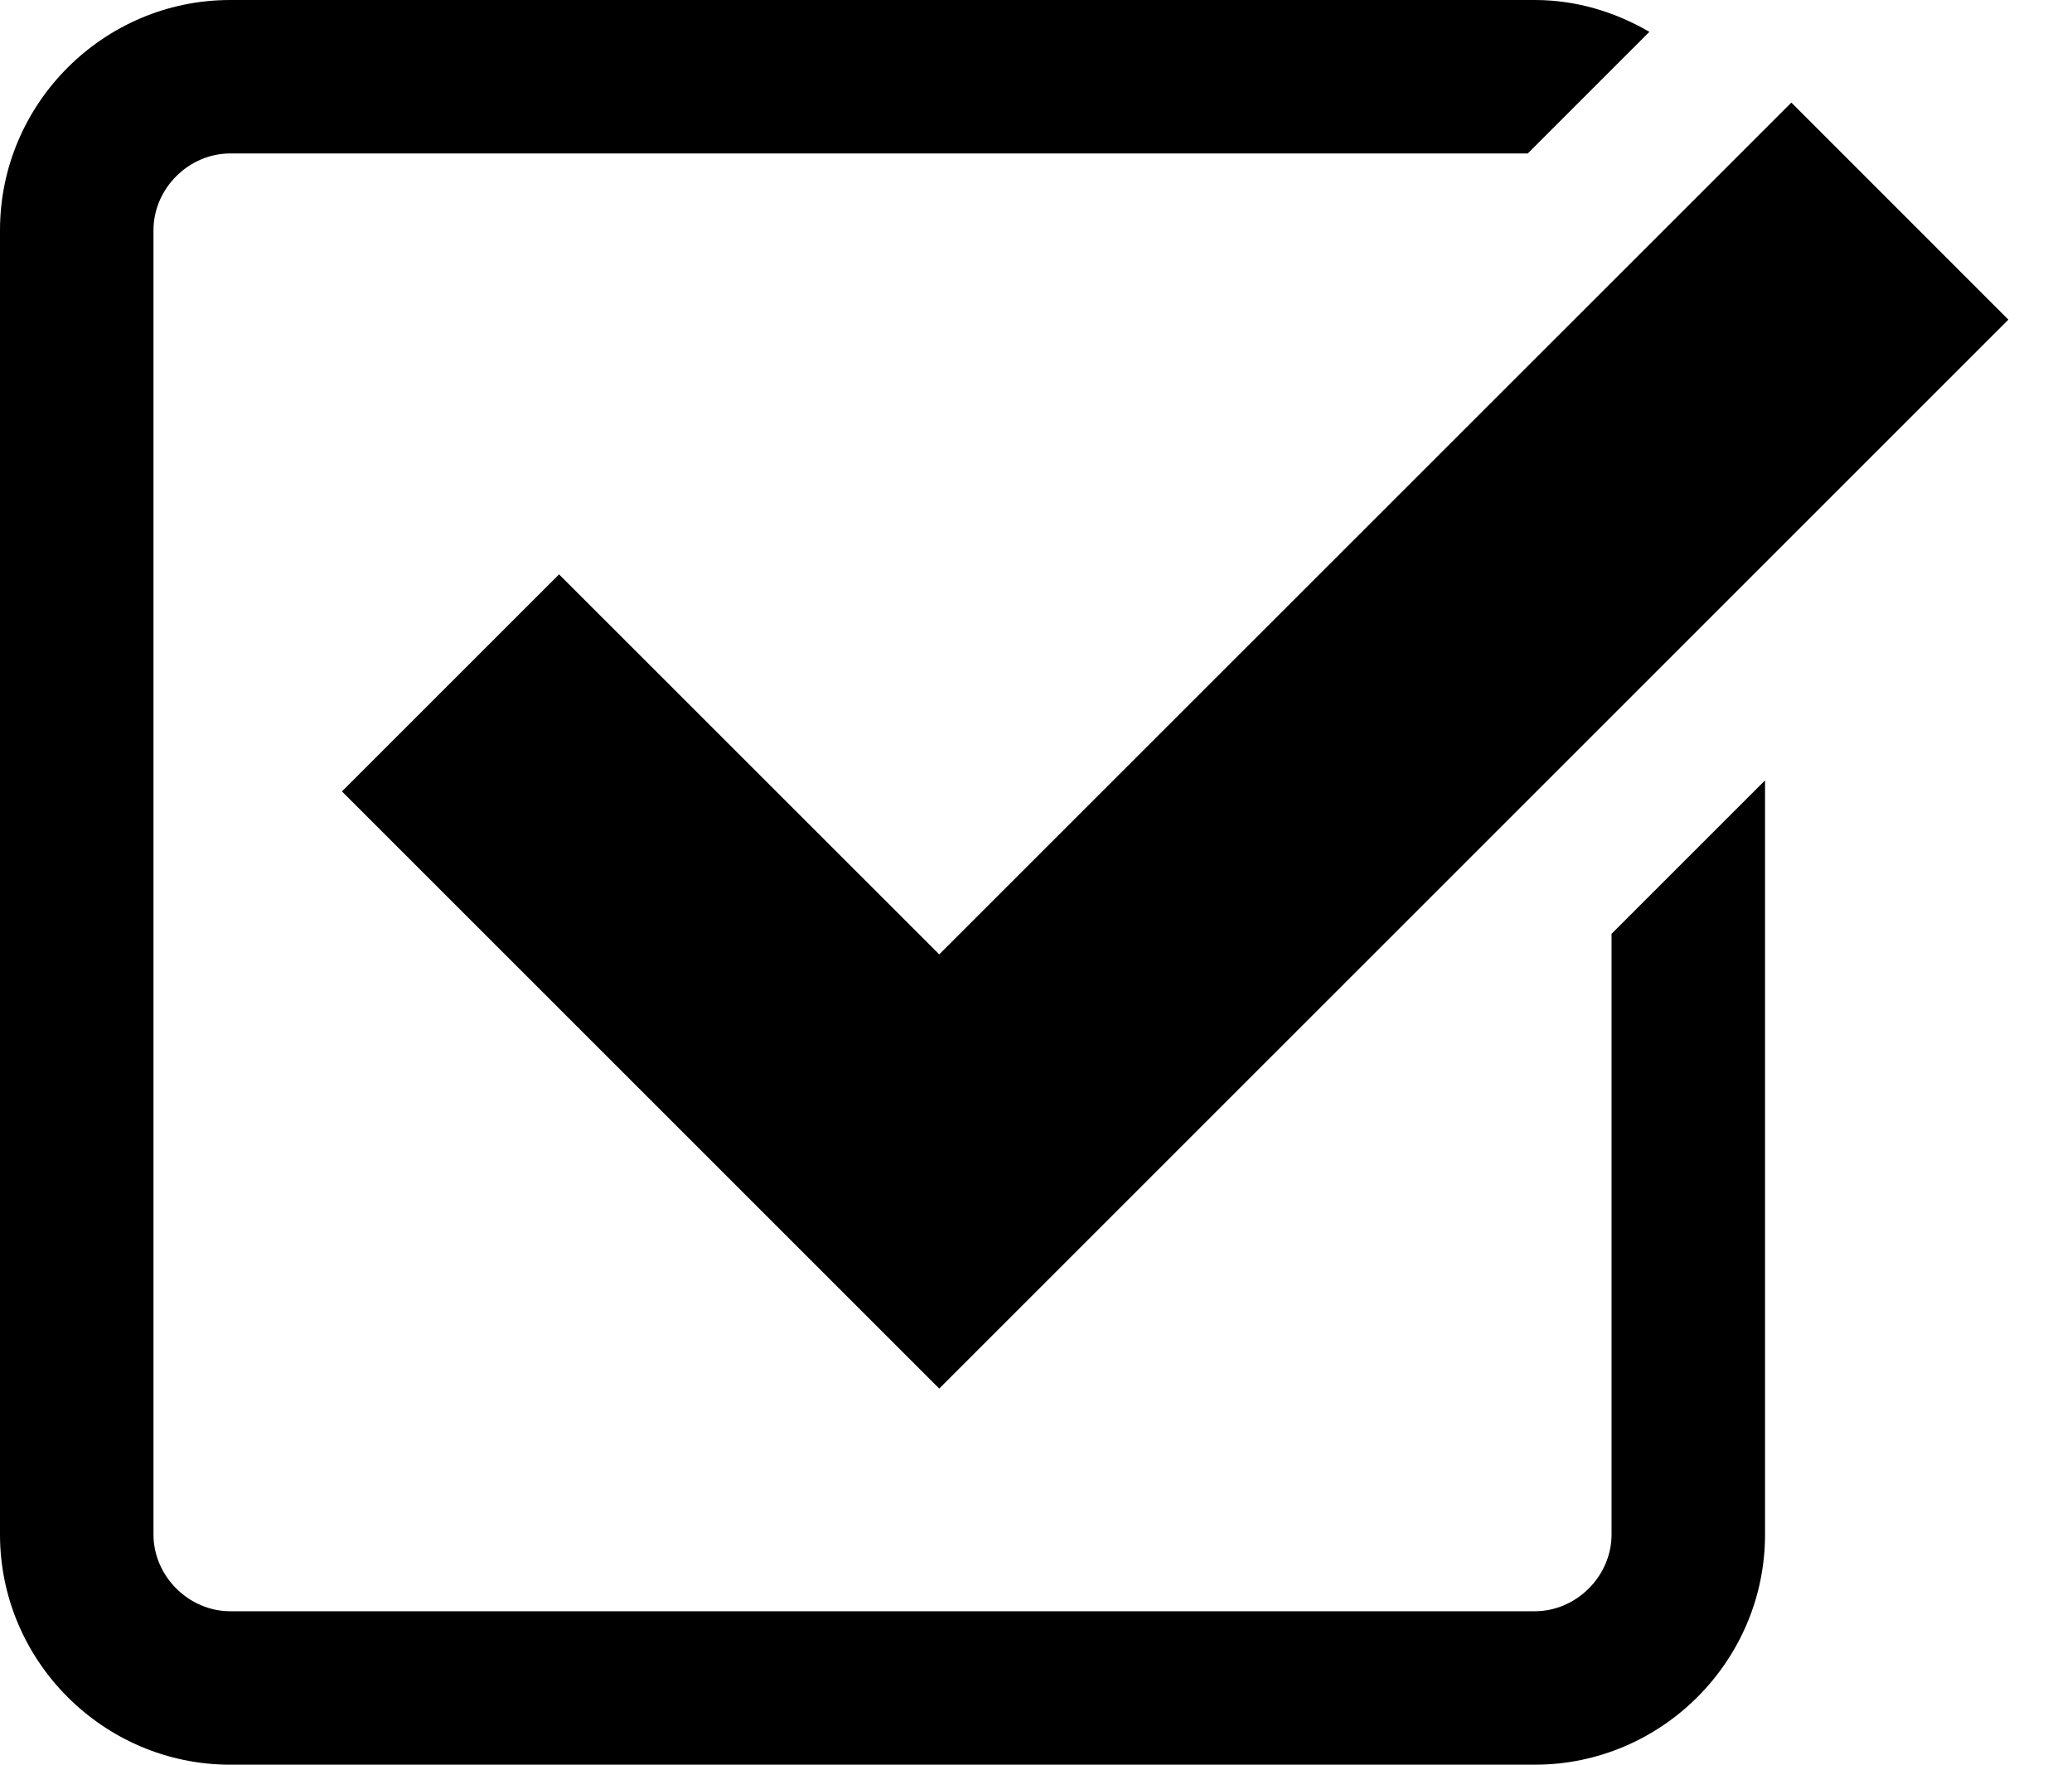
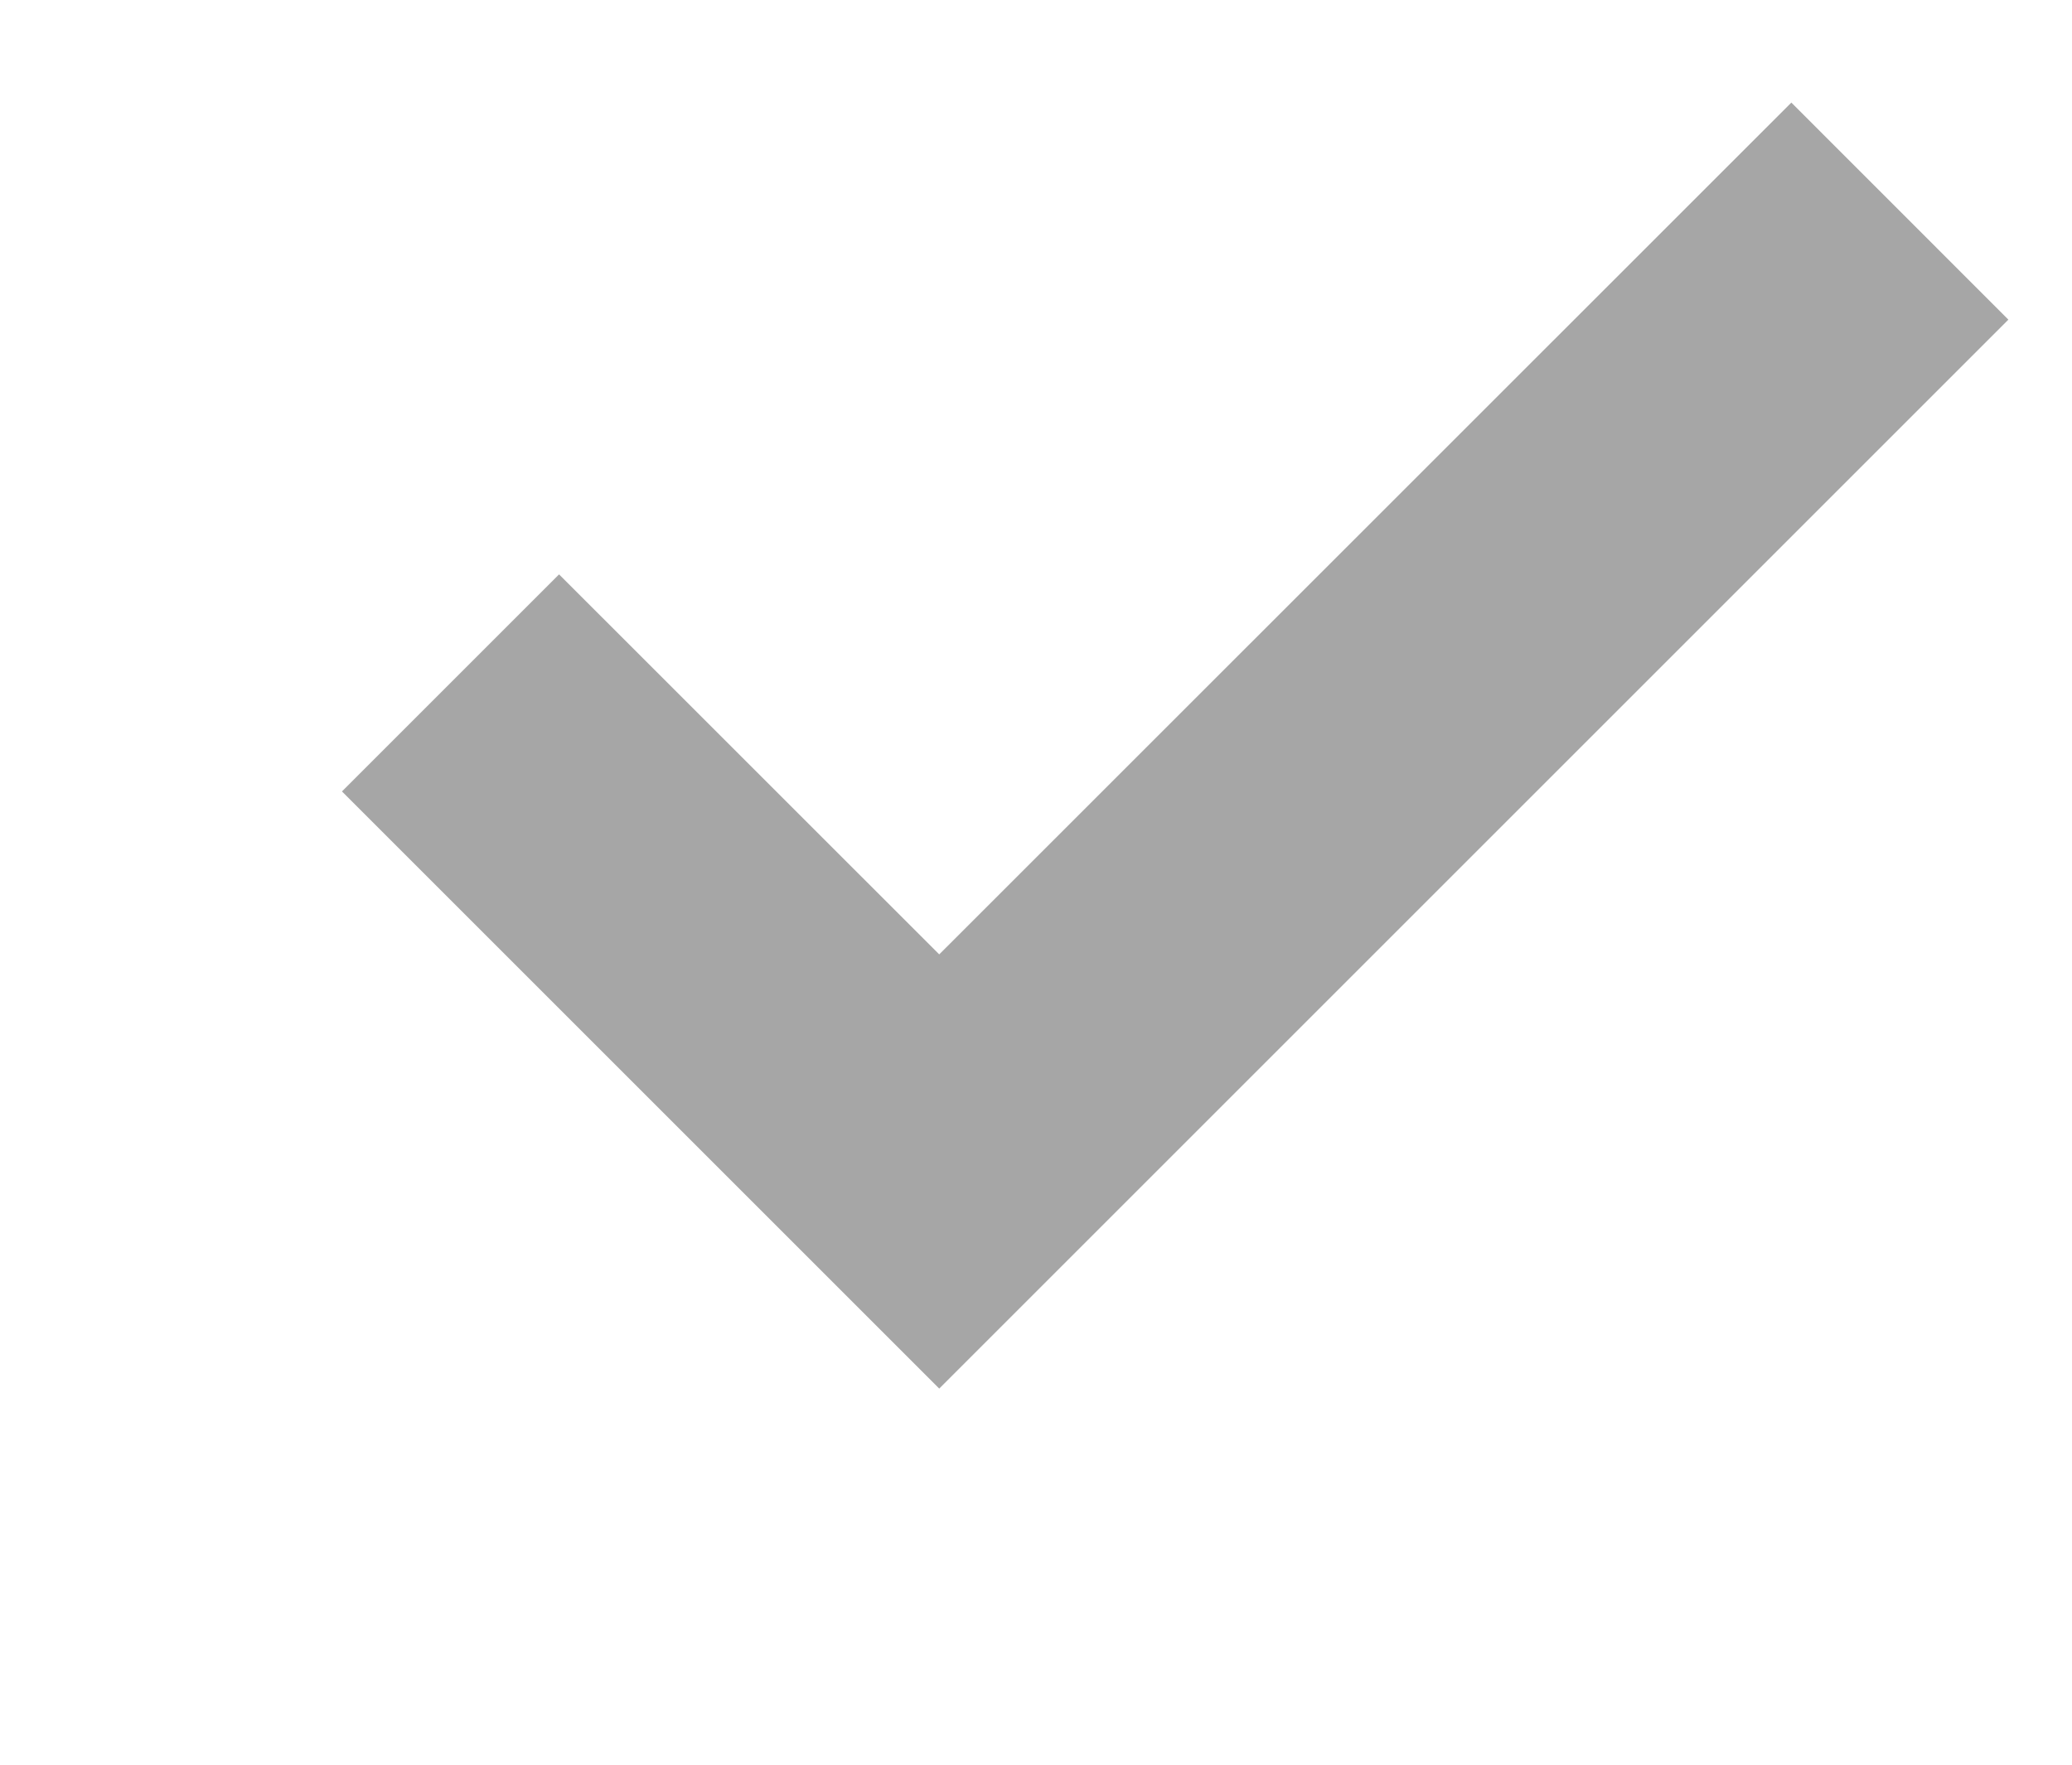
- <svg xmlns="http://www.w3.org/2000/svg" version="1.1" x="0px" y="0px" width="27px" height="23px" viewBox="0 0 27 23" enable-background="new 0 0 27 23" xml:space="preserve">
+ <svg xmlns="http://www.w3.org/2000/svg" version="1.1" x="0px" y="0px" width="27px" height="23px" viewBox="0 0 27 23" enable-background="new 0 0 27 23" xml:space="preserve" fill="#a6a6a6">
  <g id="Layer_1">
</g>
  <g id="Layer_2">
    <g>
      <polygon points="7.285,7.486 4.456,10.315 12.239,18.098 26.171,4.166 23.343,1.337 12.239,12.439   " />
-       <path d="M21,20c0,0.542-0.458,1-1,1H3c-0.542,0-1-0.458-1-1V3c0-0.542,0.458-1,1-1h16.908l1.585-1.585C21.051,0.158,20.545,0,20,0    H3C1.35,0,0,1.35,0,3v17c0,1.65,1.35,3,3,3h17c1.65,0,3-1.35,3-3v-9.829l-2,2V20z" />
    </g>
  </g>
</svg>
